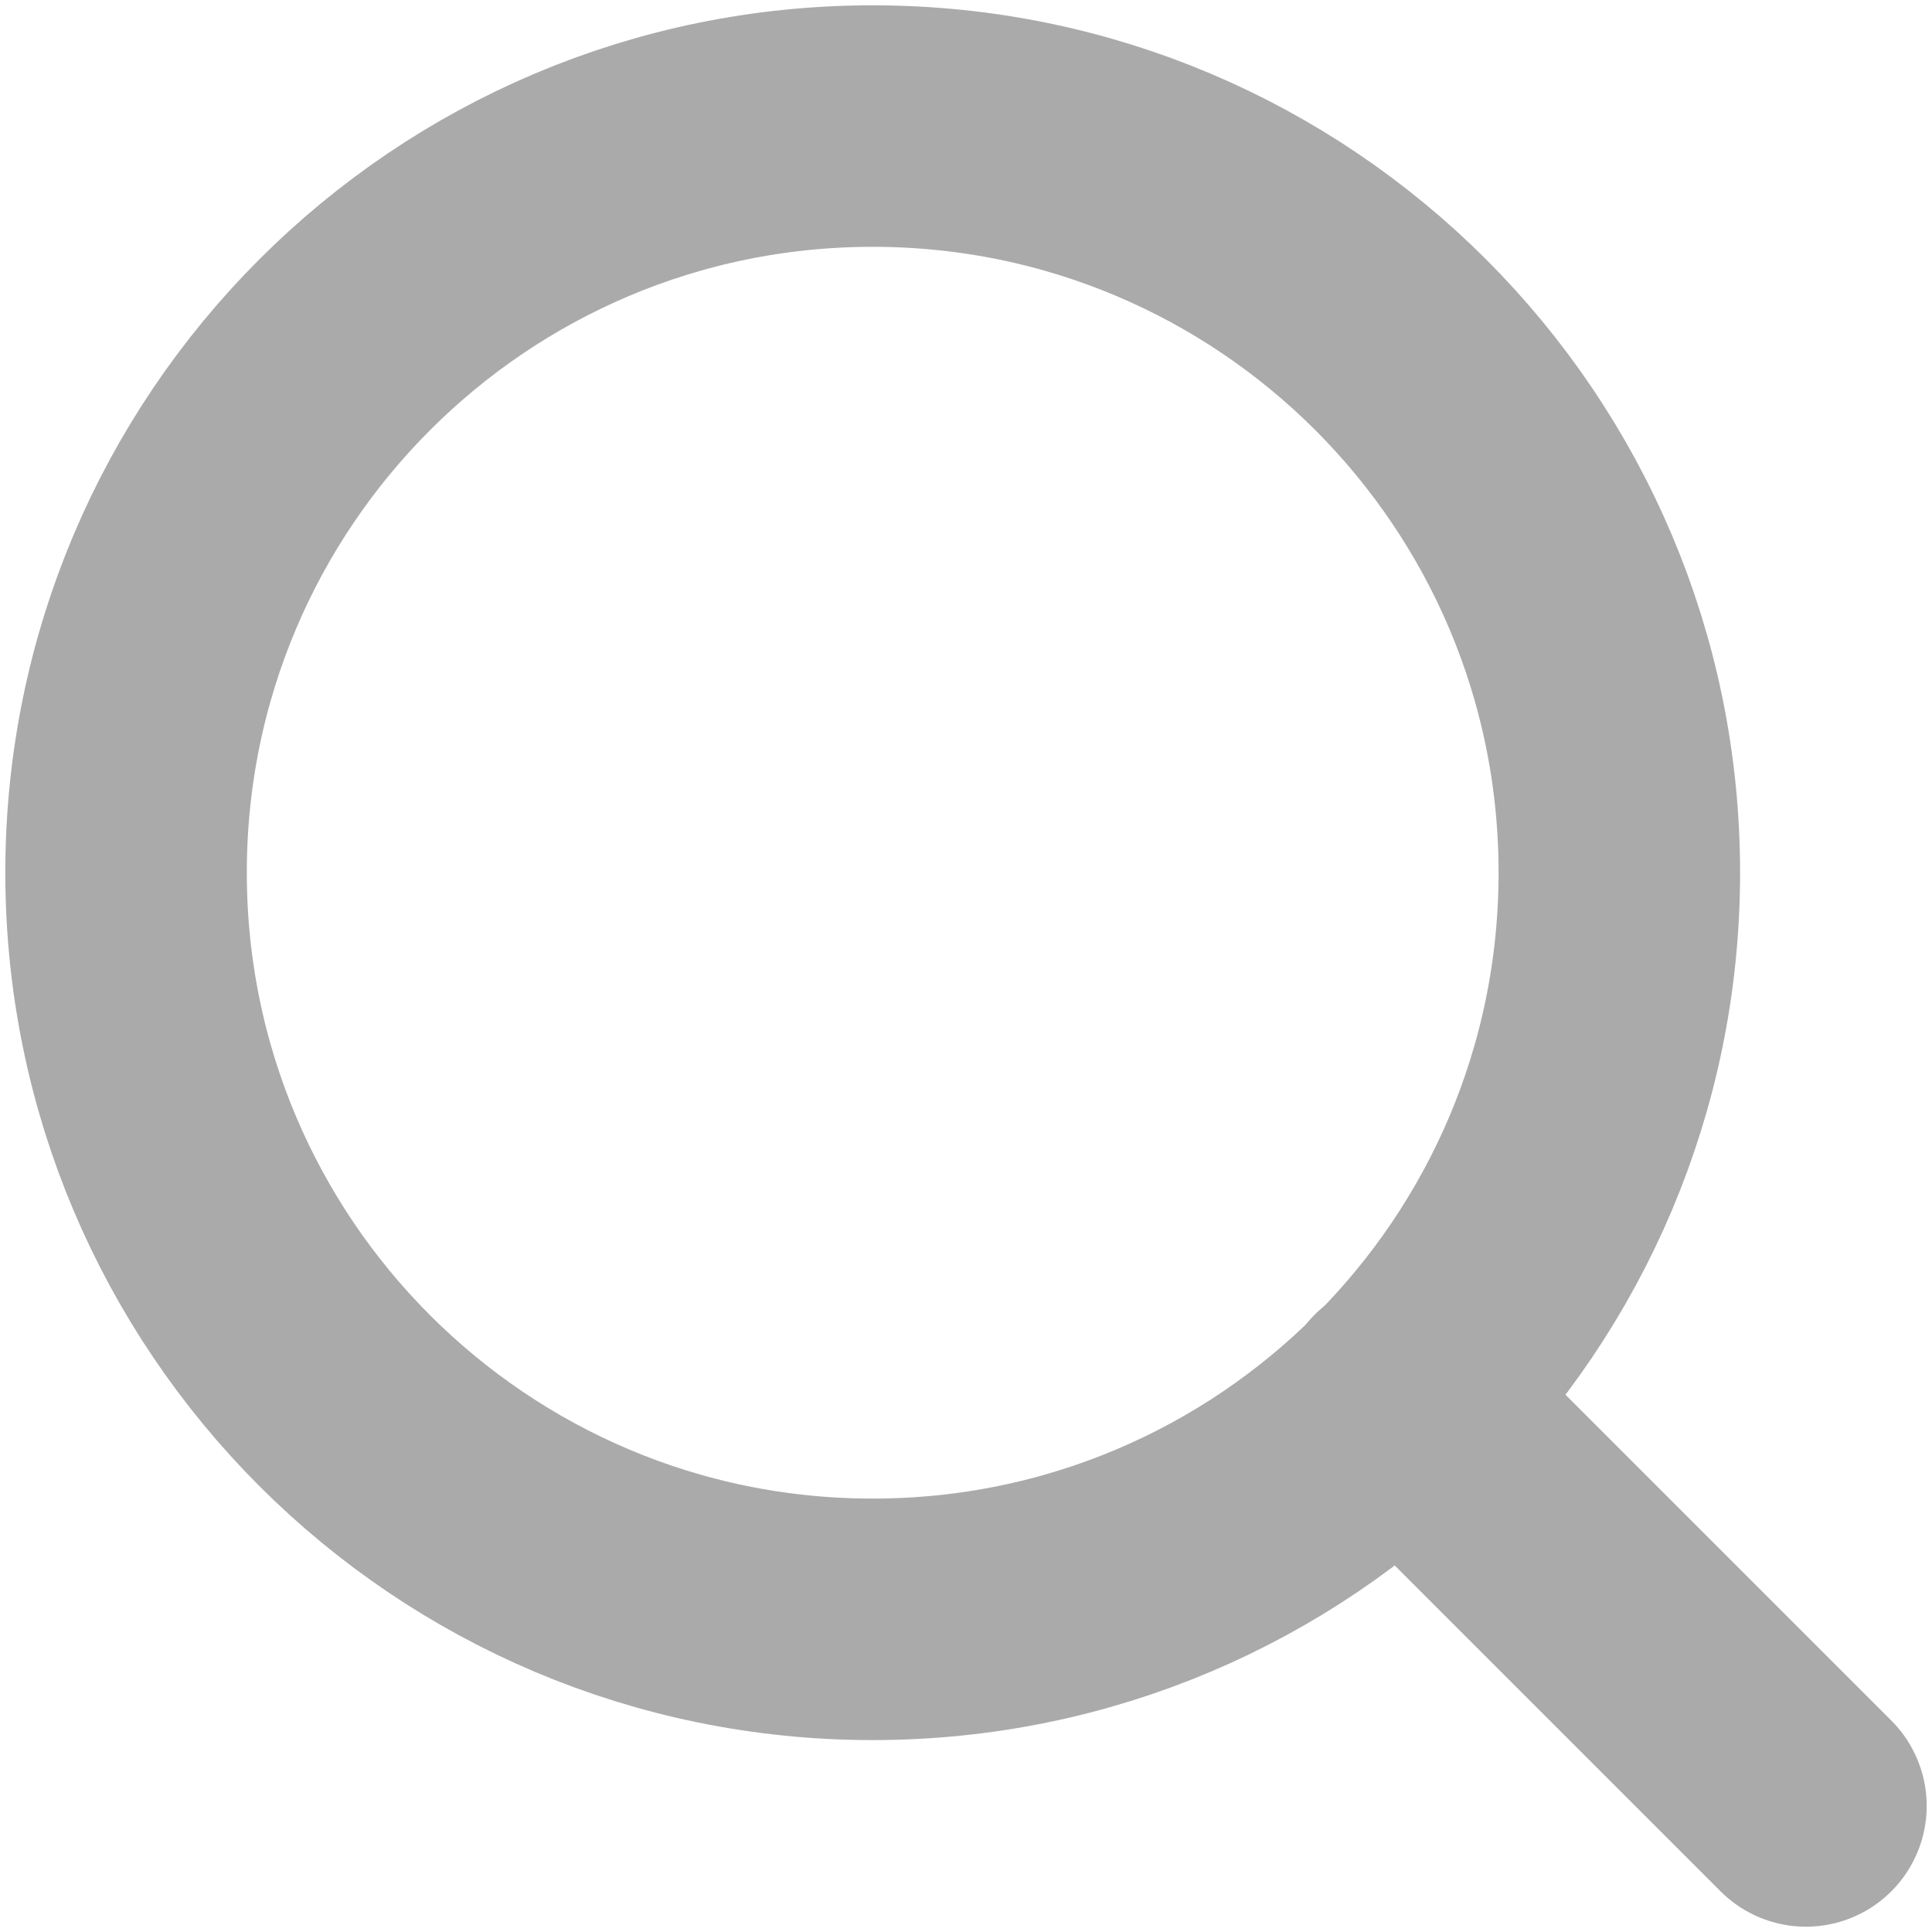
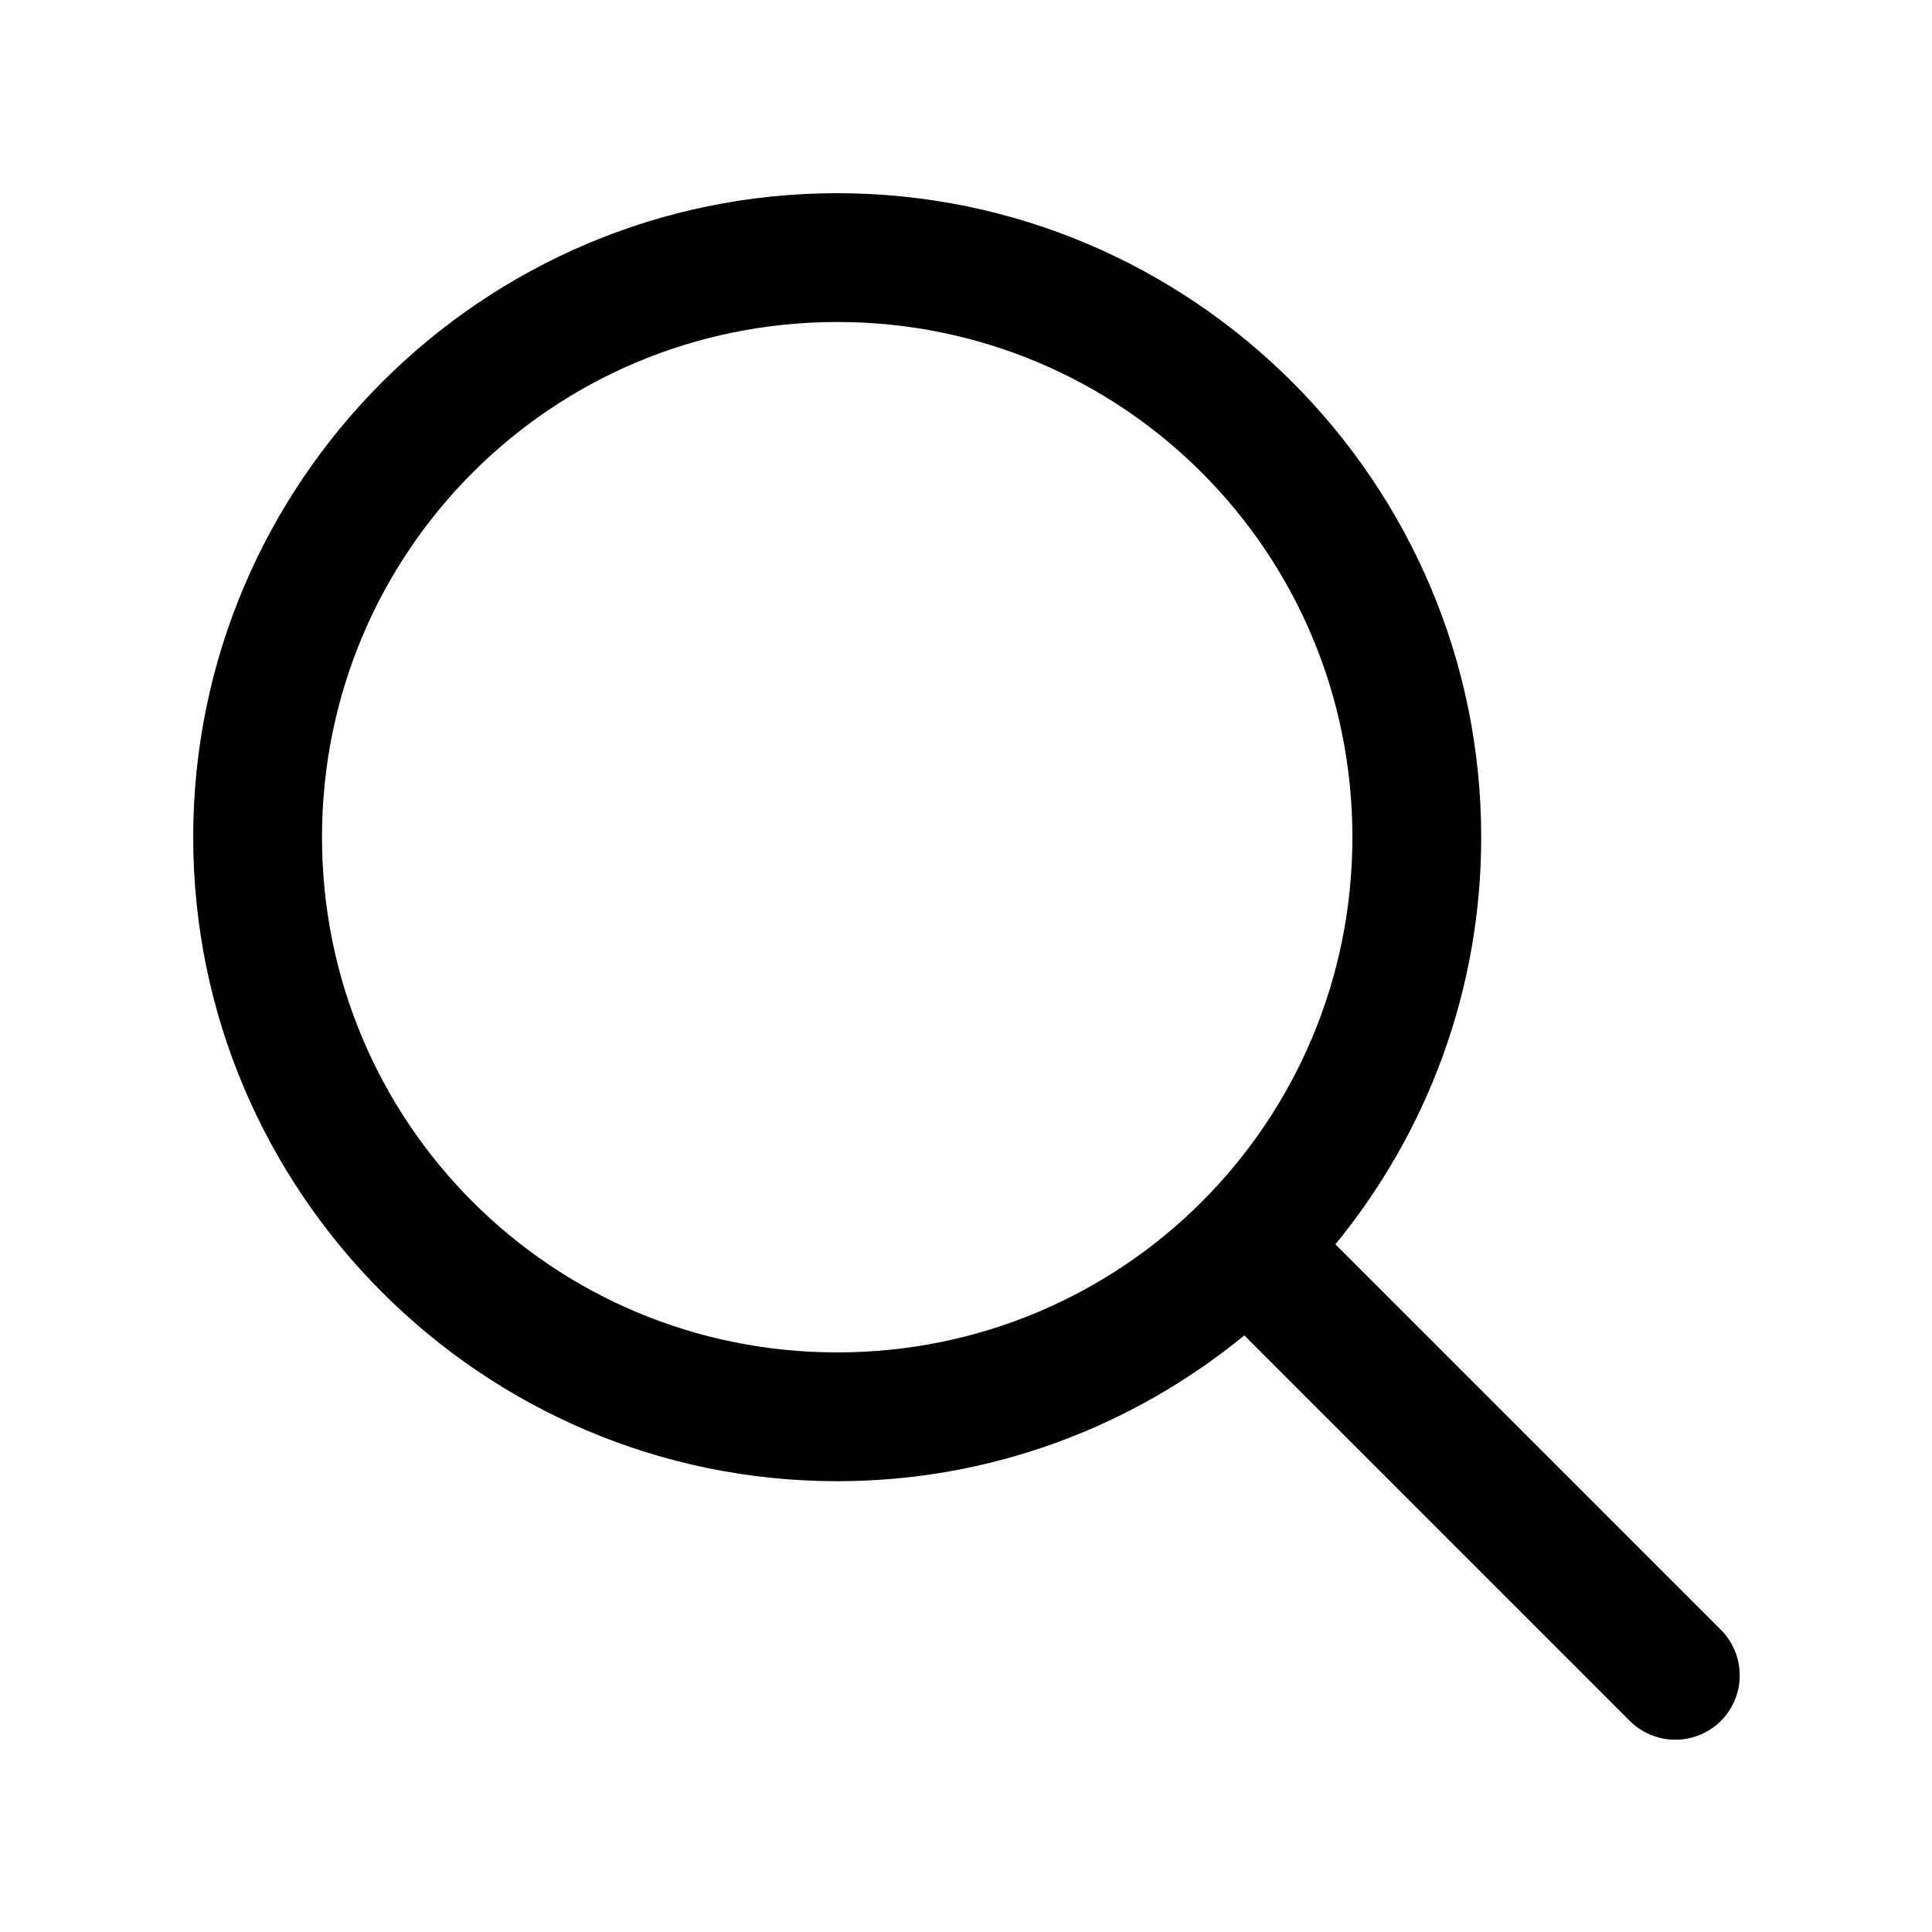
- <svg xmlns="http://www.w3.org/2000/svg" width="12" height="12" viewBox="0 0 12 12" fill="none">
-   <path d="M5.42 10.058C7.982 10.058 10.058 7.982 10.058 5.42C10.058 2.859 7.982 0.783 5.42 0.783C2.859 0.783 0.783 2.859 0.783 5.42C0.783 7.982 2.859 10.058 5.42 10.058Z" stroke="#AAAAAA" stroke-width="1.5" stroke-linecap="round" stroke-linejoin="round" />
-   <path d="M11.217 11.217L8.696 8.696" stroke="#AAAAAA" stroke-width="1.5" stroke-linecap="round" stroke-linejoin="round" />
+ <svg xmlns="http://www.w3.org/2000/svg" width="30" height="30" viewBox="0 0 30 30" fill="none">
+   <path d="M13 3C7.489 3 3 7.489 3 13C3 18.511 7.489 23 13 23C15.396 23 17.597 22.149 19.322 20.736L25.293 26.707C25.385 26.803 25.495 26.88 25.618 26.932C25.74 26.985 25.871 27.013 26.004 27.014C26.137 27.016 26.269 26.991 26.392 26.94C26.516 26.89 26.628 26.816 26.722 26.722C26.816 26.628 26.89 26.516 26.94 26.392C26.991 26.269 27.016 26.137 27.014 26.004C27.013 25.871 26.985 25.74 26.932 25.618C26.88 25.495 26.803 25.385 26.707 25.293L20.736 19.322C22.149 17.597 23 15.396 23 13C23 7.489 18.511 3 13 3ZM13 5C17.43 5 21 8.57 21 13C21 17.43 17.43 21 13 21C8.57 21 5 17.43 5 13C5 8.57 8.57 5 13 5Z" fill="black" />
</svg>
